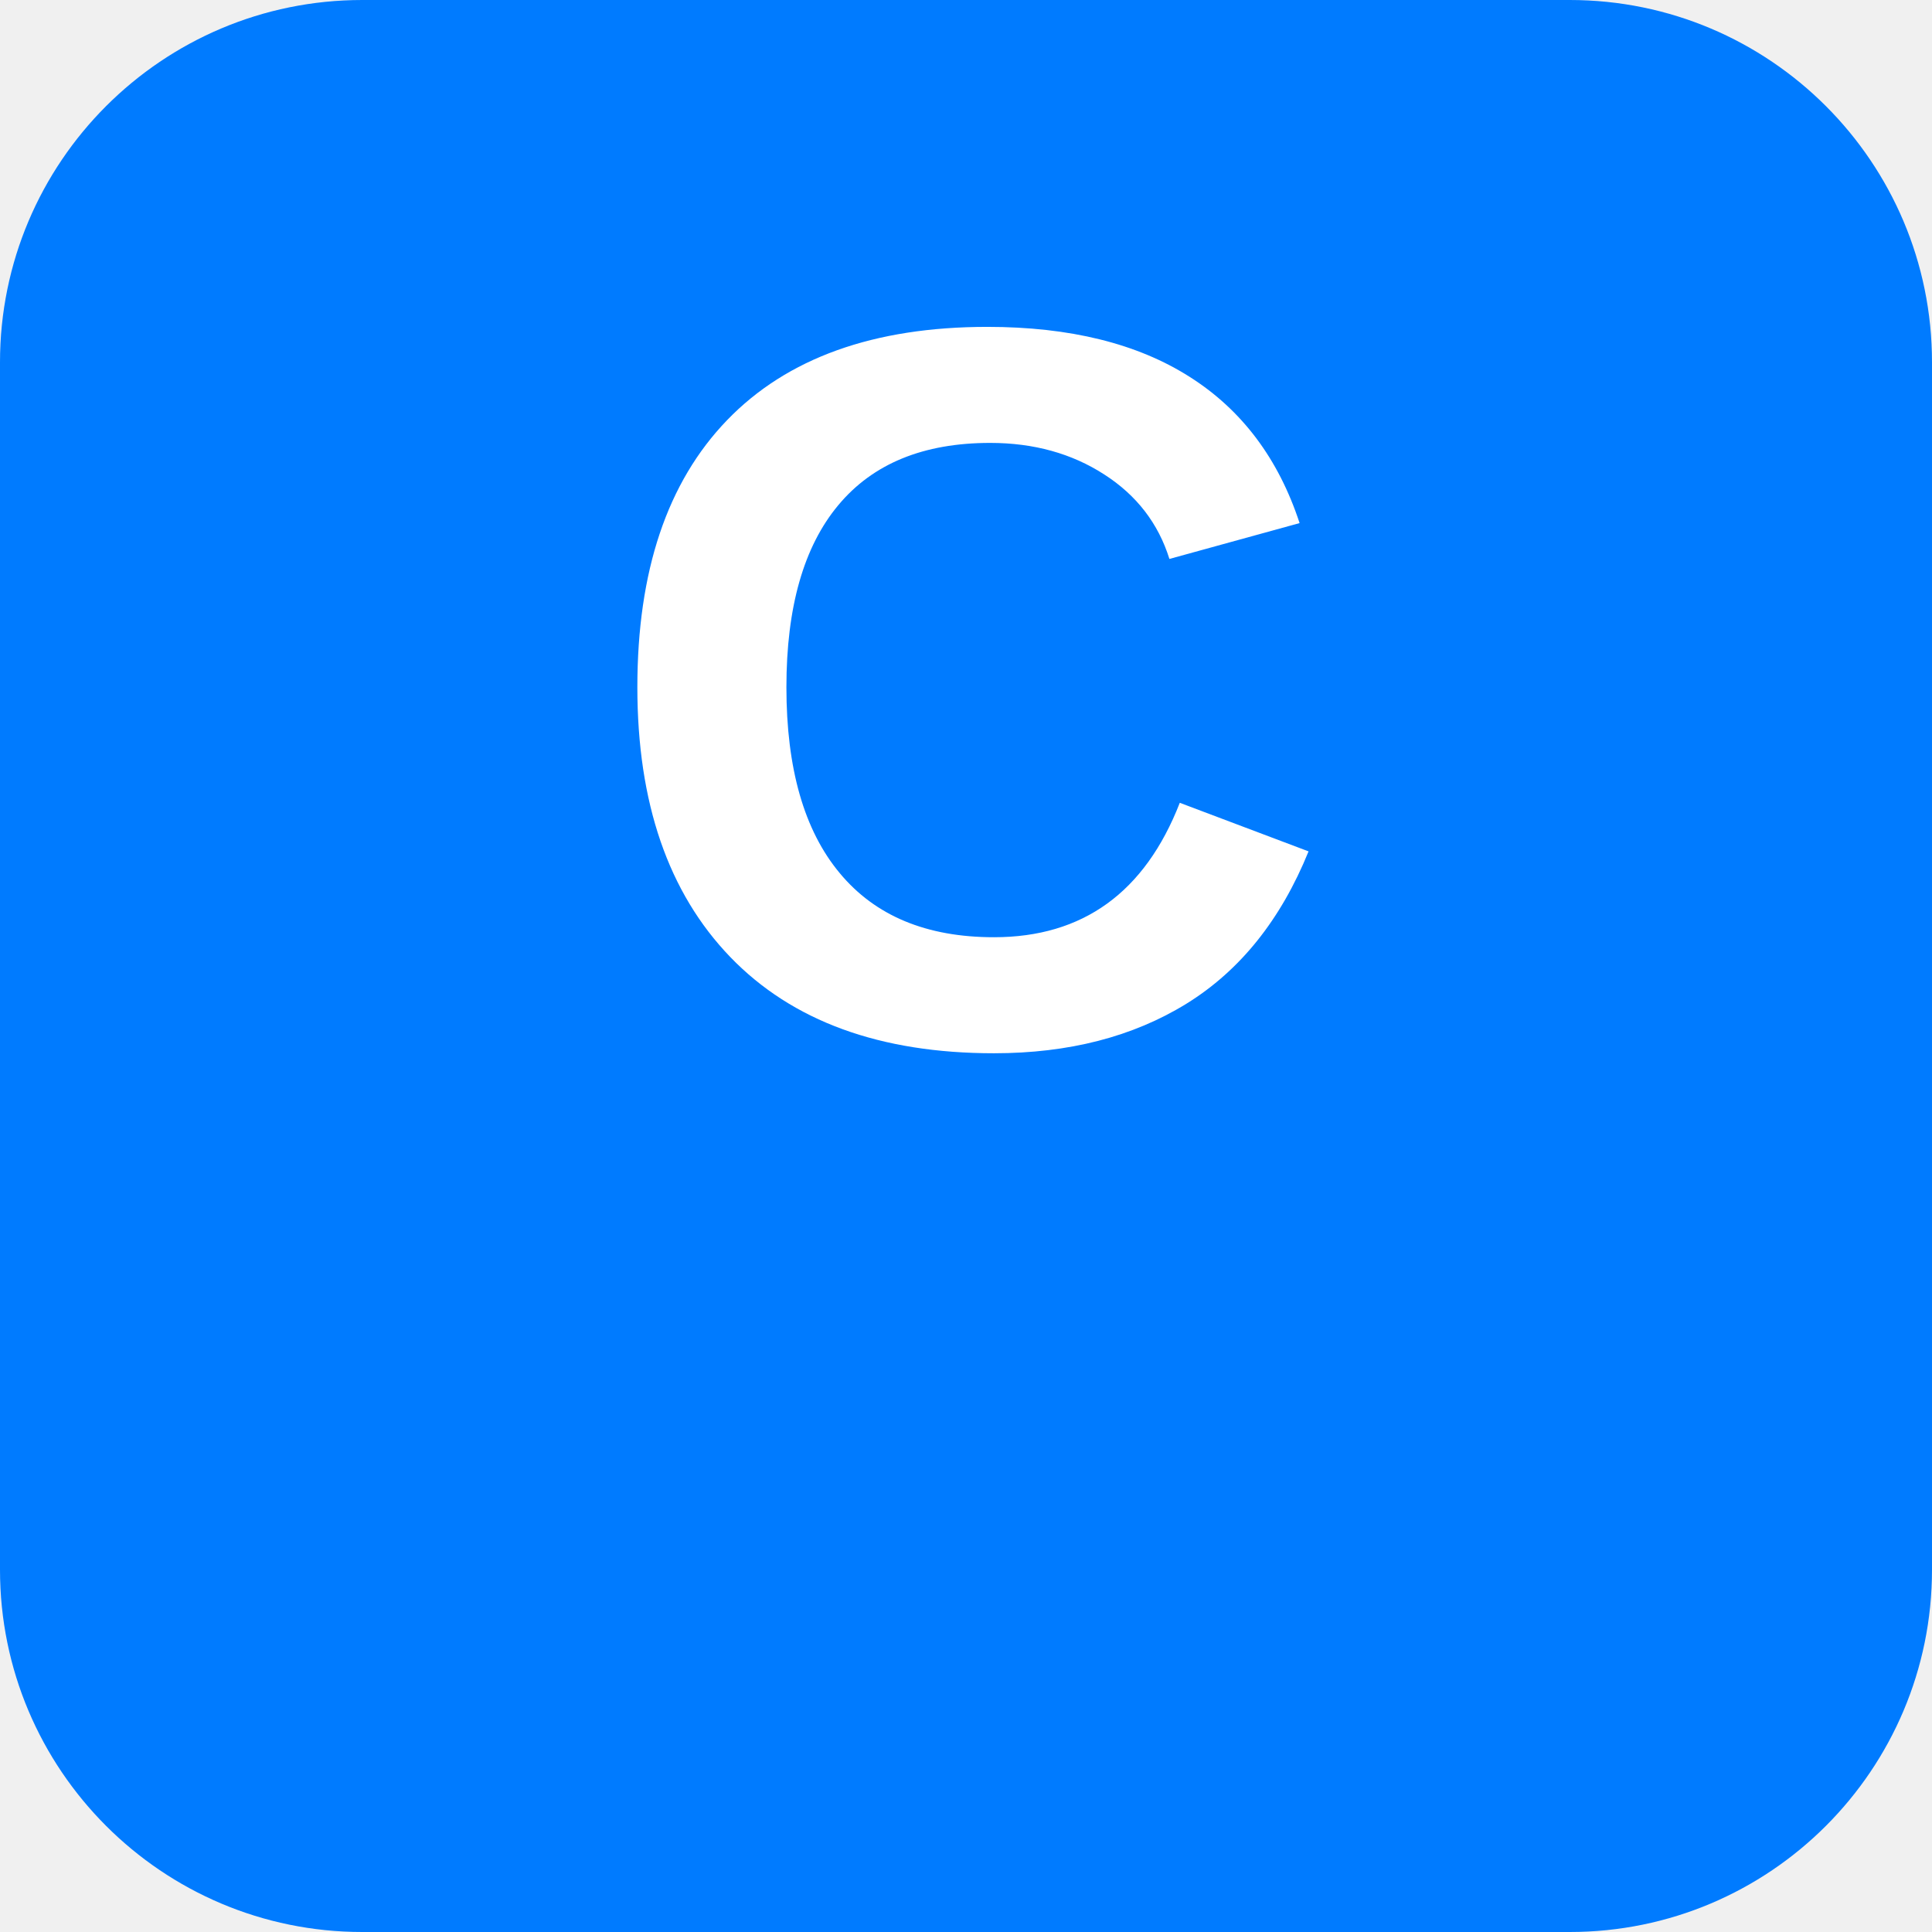
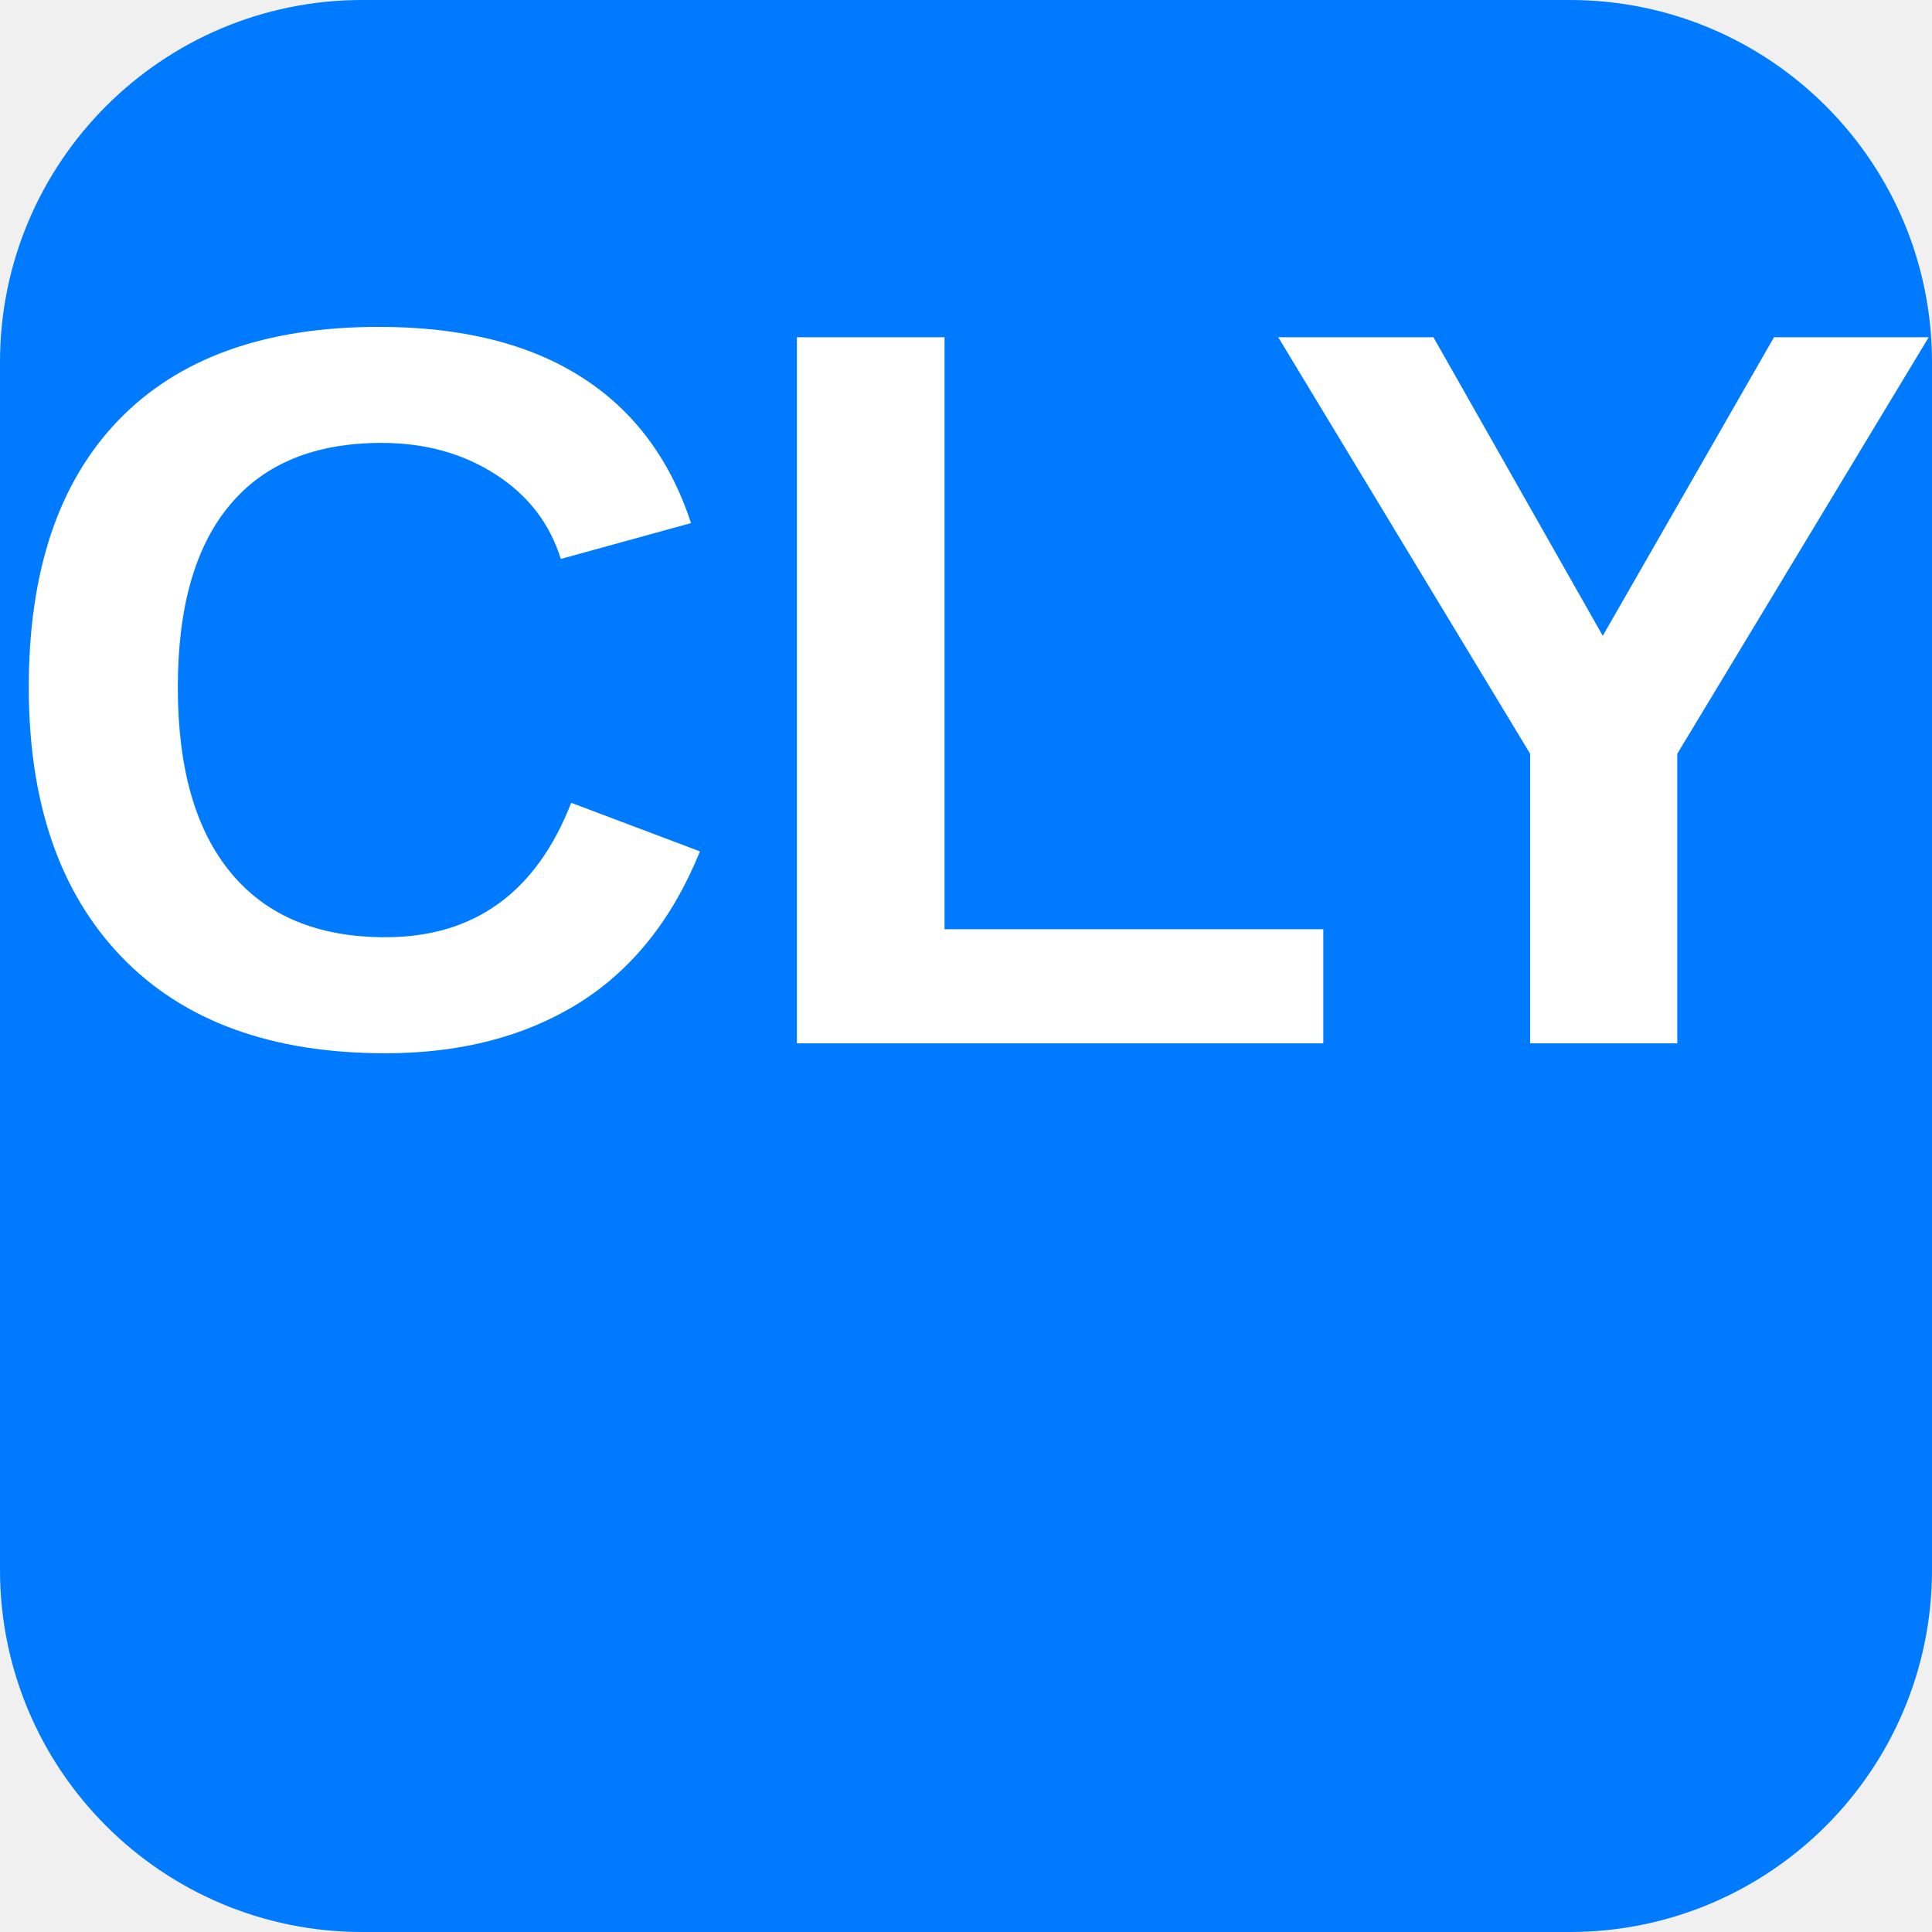
<svg xmlns="http://www.w3.org/2000/svg" viewBox="0 0 64 64">
  <rect rx="12" width="64" height="64" fill="#007BFF" />
-   <text x="50%" y="54%" font-size="34" text-anchor="middle" font-family="Arial" fill="#fff" font-weight="700">C</text>
+   <text x="50%" y="54%" font-size="34" text-anchor="middle" font-family="Arial" fill="#fff" font-weight="700">CLY</text>
</svg>
